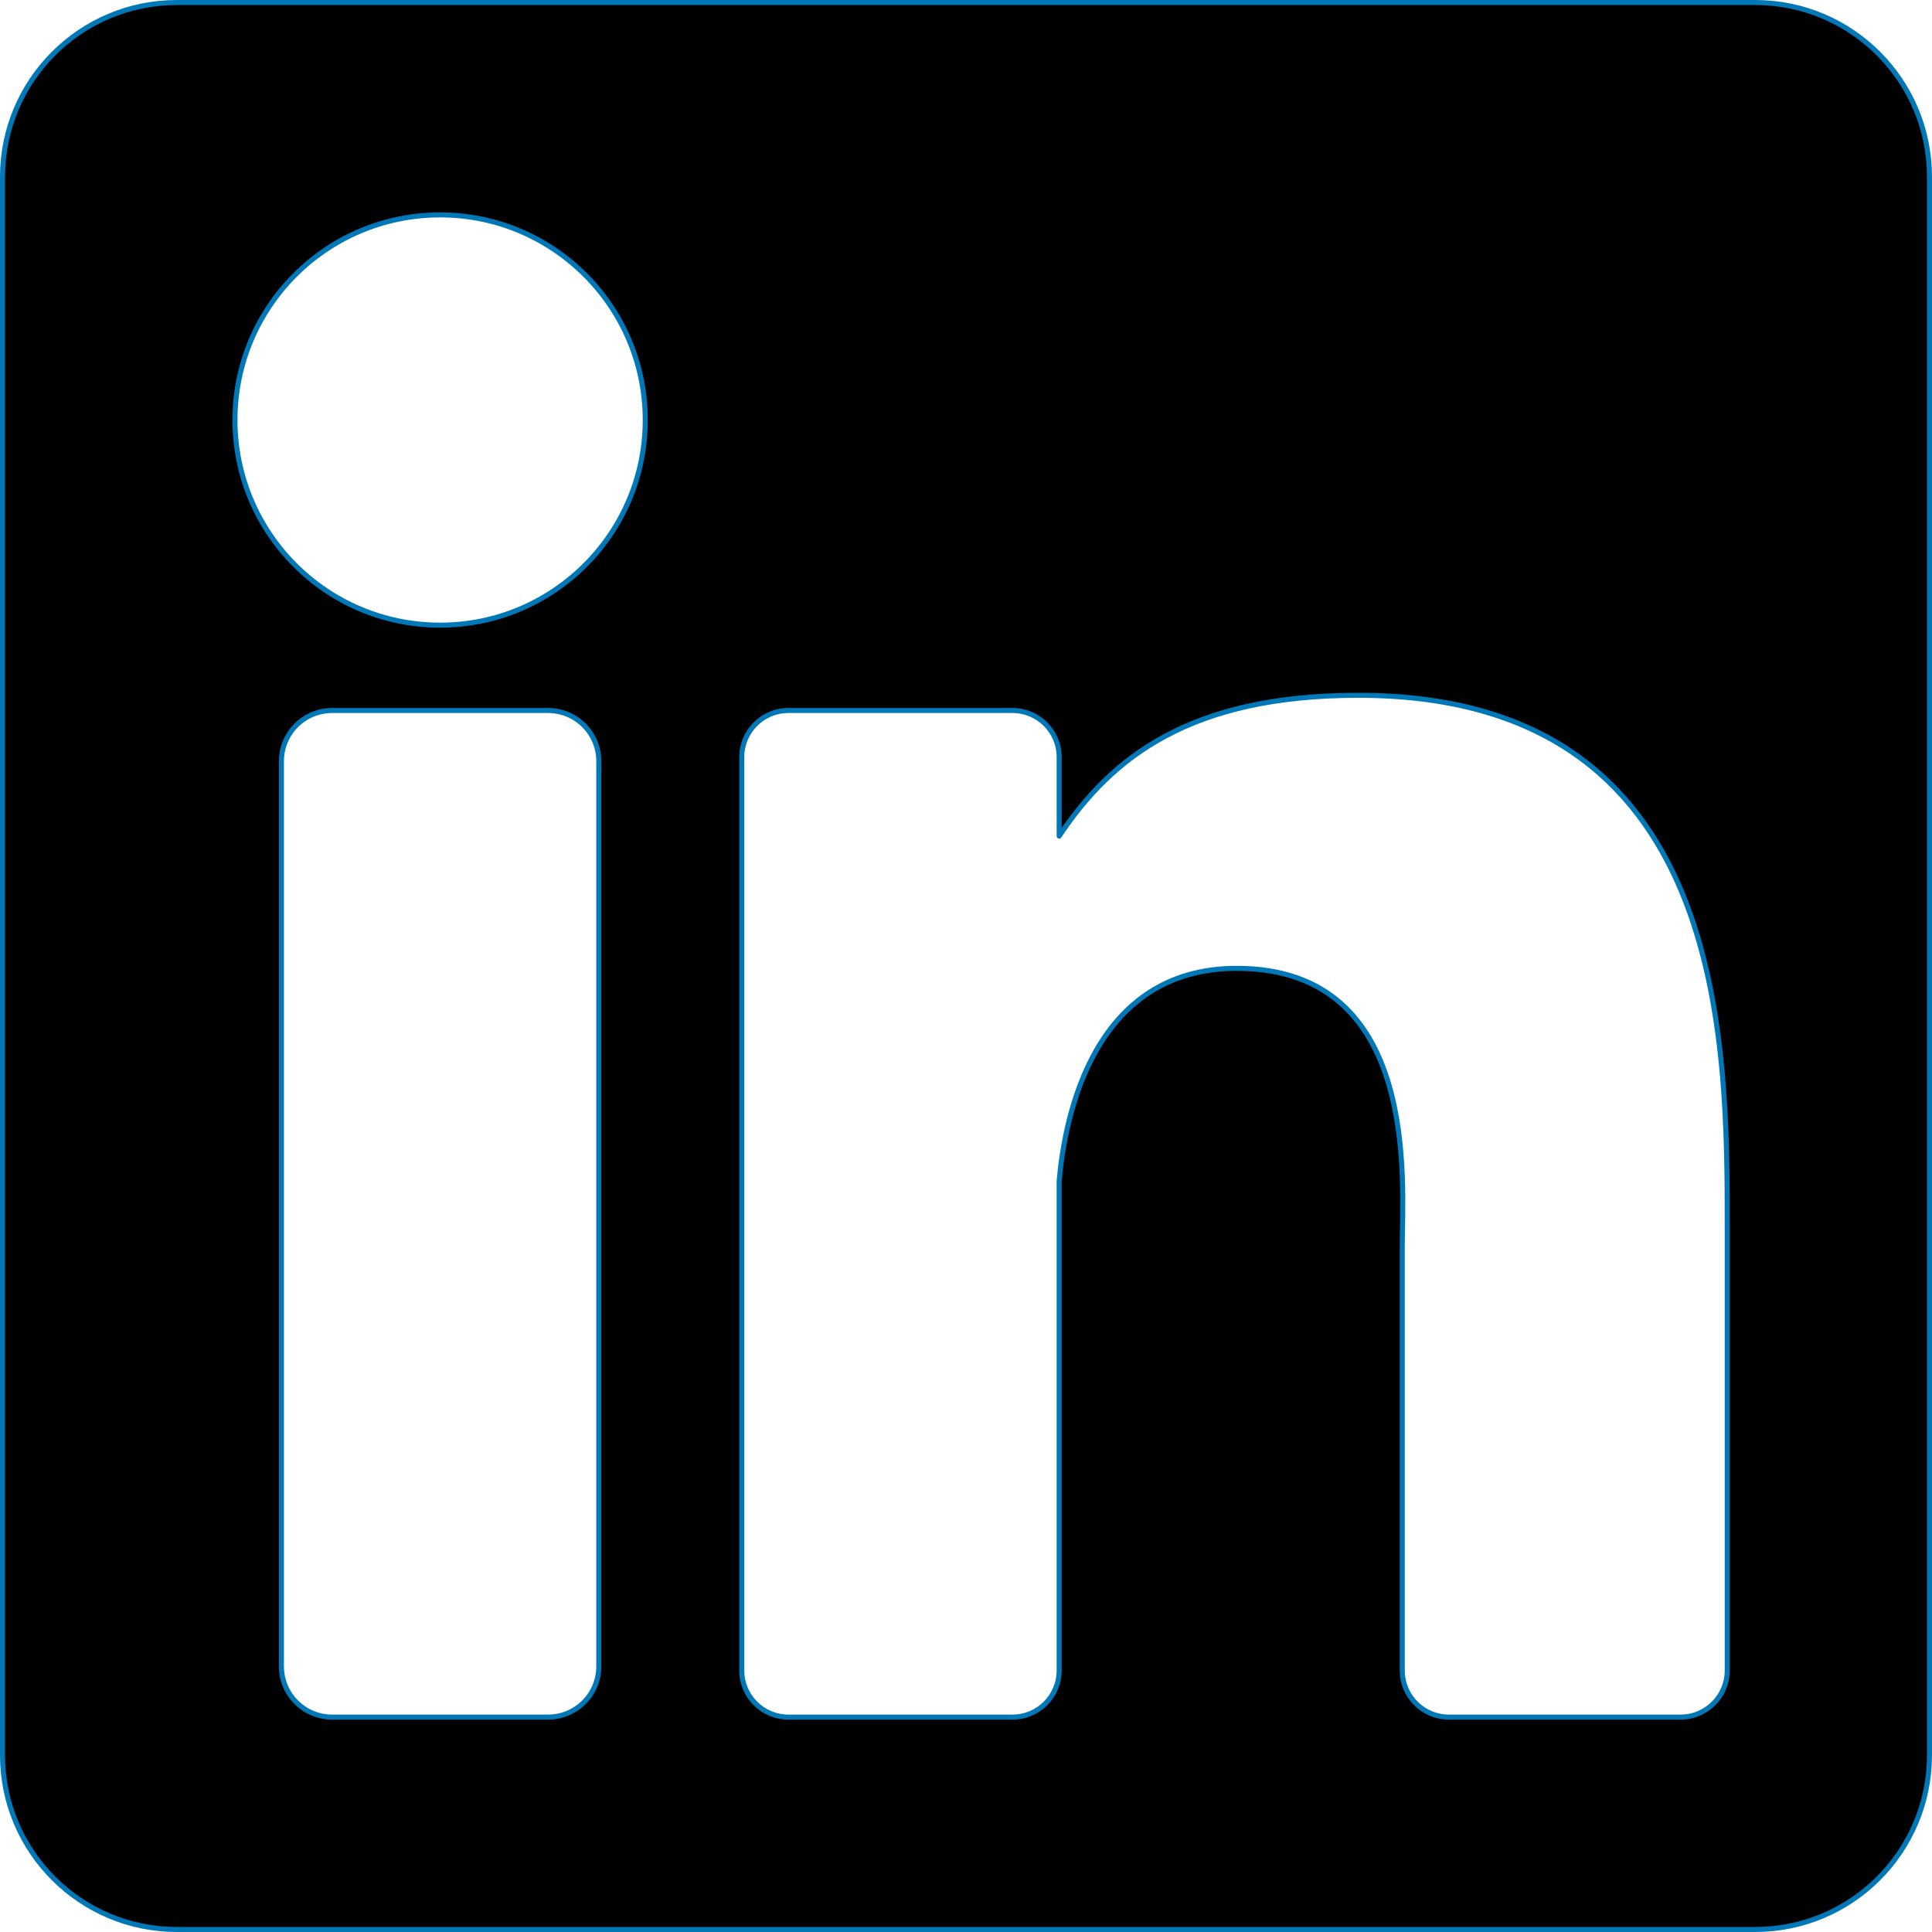
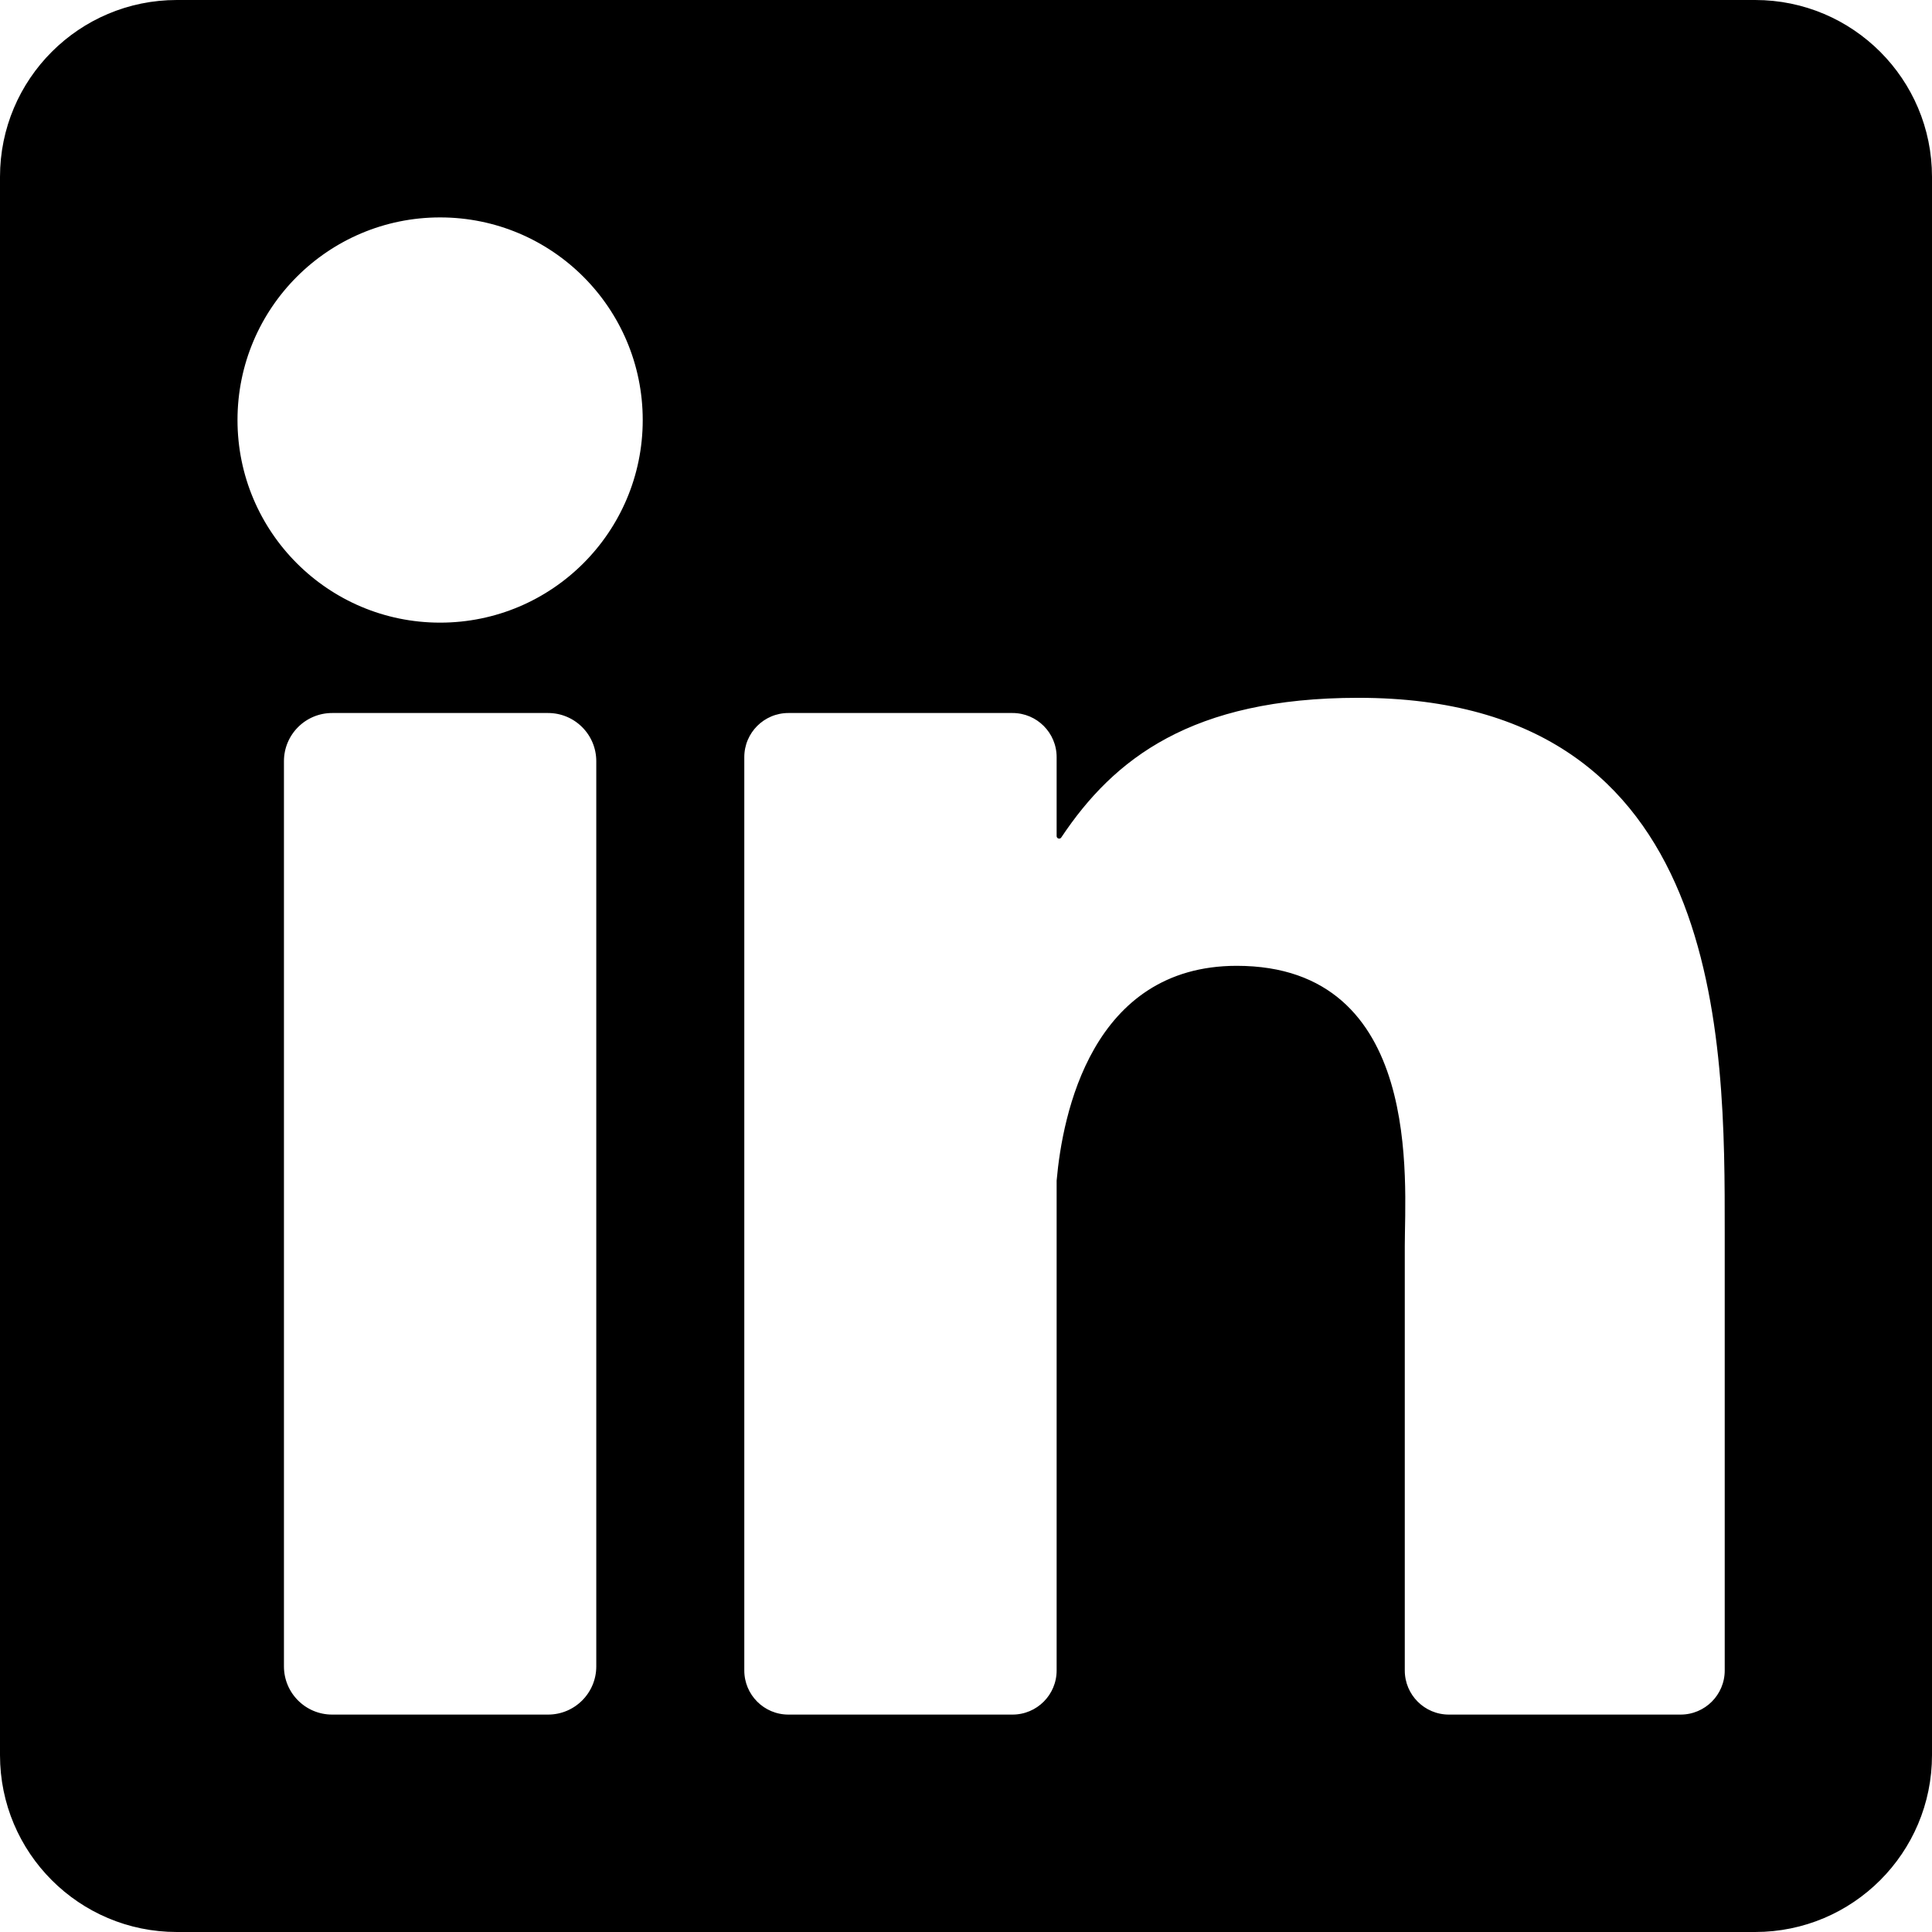
<svg xmlns="http://www.w3.org/2000/svg" width="100%" height="100%" viewBox="0 0 383 383" version="1.1" xml:space="preserve" style="fill-rule:evenodd;clip-rule:evenodd;stroke-linejoin:round;stroke-miterlimit:2;">
  <g transform="matrix(1,0,0,1,0.5,0.5)">
-     <path d="M347.445,0L34.555,0C15.471,0 0,15.471 0,34.555L0,347.444C0,366.529 15.471,382 34.555,382L347.444,382C366.529,382 382,366.529 382,347.444L382,34.555C382,15.471 366.529,0 347.445,0ZM118.207,329.844C118.207,335.398 113.705,339.9 108.151,339.9L65.345,339.9C59.791,339.9 55.289,335.398 55.289,329.844L55.289,150.403C55.289,144.849 59.791,140.347 65.345,140.347L108.151,140.347C113.705,140.347 118.207,144.849 118.207,150.403L118.207,329.844ZM86.748,123.432C64.289,123.432 46.082,105.225 46.082,82.766C46.082,60.307 64.289,42.1 86.748,42.1C109.207,42.1 127.414,60.307 127.414,82.766C127.414,105.225 109.208,123.432 86.748,123.432ZM341.91,330.654C341.91,335.76 337.77,339.9 332.664,339.9L286.73,339.9C281.624,339.9 277.484,335.76 277.484,330.654L277.484,246.486C277.484,233.93 281.167,191.465 244.671,191.465C216.362,191.465 210.62,220.531 209.467,233.575L209.467,330.654C209.467,335.76 205.328,339.9 200.221,339.9L155.795,339.9C150.689,339.9 146.549,335.76 146.549,330.654L146.549,149.593C146.549,144.487 150.689,140.347 155.795,140.347L200.221,140.347C205.327,140.347 209.467,144.487 209.467,149.593L209.467,165.248C219.964,149.495 235.564,137.336 268.779,137.336C342.331,137.336 341.91,206.052 341.91,243.808L341.91,330.654Z" style="fill-rule:nonzero;stroke:rgb(0,119,183);stroke-width:1px;" />
+     <path d="M347.445,0L34.555,0C15.471,0 0,15.471 0,34.555L0,347.444C0,366.529 15.471,382 34.555,382L347.444,382C366.529,382 382,366.529 382,347.444L382,34.555C382,15.471 366.529,0 347.445,0ZM118.207,329.844C118.207,335.398 113.705,339.9 108.151,339.9L65.345,339.9C59.791,339.9 55.289,335.398 55.289,329.844L55.289,150.403C55.289,144.849 59.791,140.347 65.345,140.347L108.151,140.347C113.705,140.347 118.207,144.849 118.207,150.403L118.207,329.844ZM86.748,123.432C64.289,123.432 46.082,105.225 46.082,82.766C46.082,60.307 64.289,42.1 86.748,42.1C109.207,42.1 127.414,60.307 127.414,82.766C127.414,105.225 109.208,123.432 86.748,123.432ZM341.91,330.654C341.91,335.76 337.77,339.9 332.664,339.9L286.73,339.9C281.624,339.9 277.484,335.76 277.484,330.654L277.484,246.486C277.484,233.93 281.167,191.465 244.671,191.465C216.362,191.465 210.62,220.531 209.467,233.575L209.467,330.654C209.467,335.76 205.328,339.9 200.221,339.9L155.795,339.9C150.689,339.9 146.549,335.76 146.549,330.654L146.549,149.593C146.549,144.487 150.689,140.347 155.795,140.347L200.221,140.347C205.327,140.347 209.467,144.487 209.467,149.593L209.467,165.248C219.964,149.495 235.564,137.336 268.779,137.336C342.331,137.336 341.91,206.052 341.91,243.808L341.91,330.654Z" style="fill-rule:nonzero;stroke:black;stroke-width:1px;" />
  </g>
</svg>
